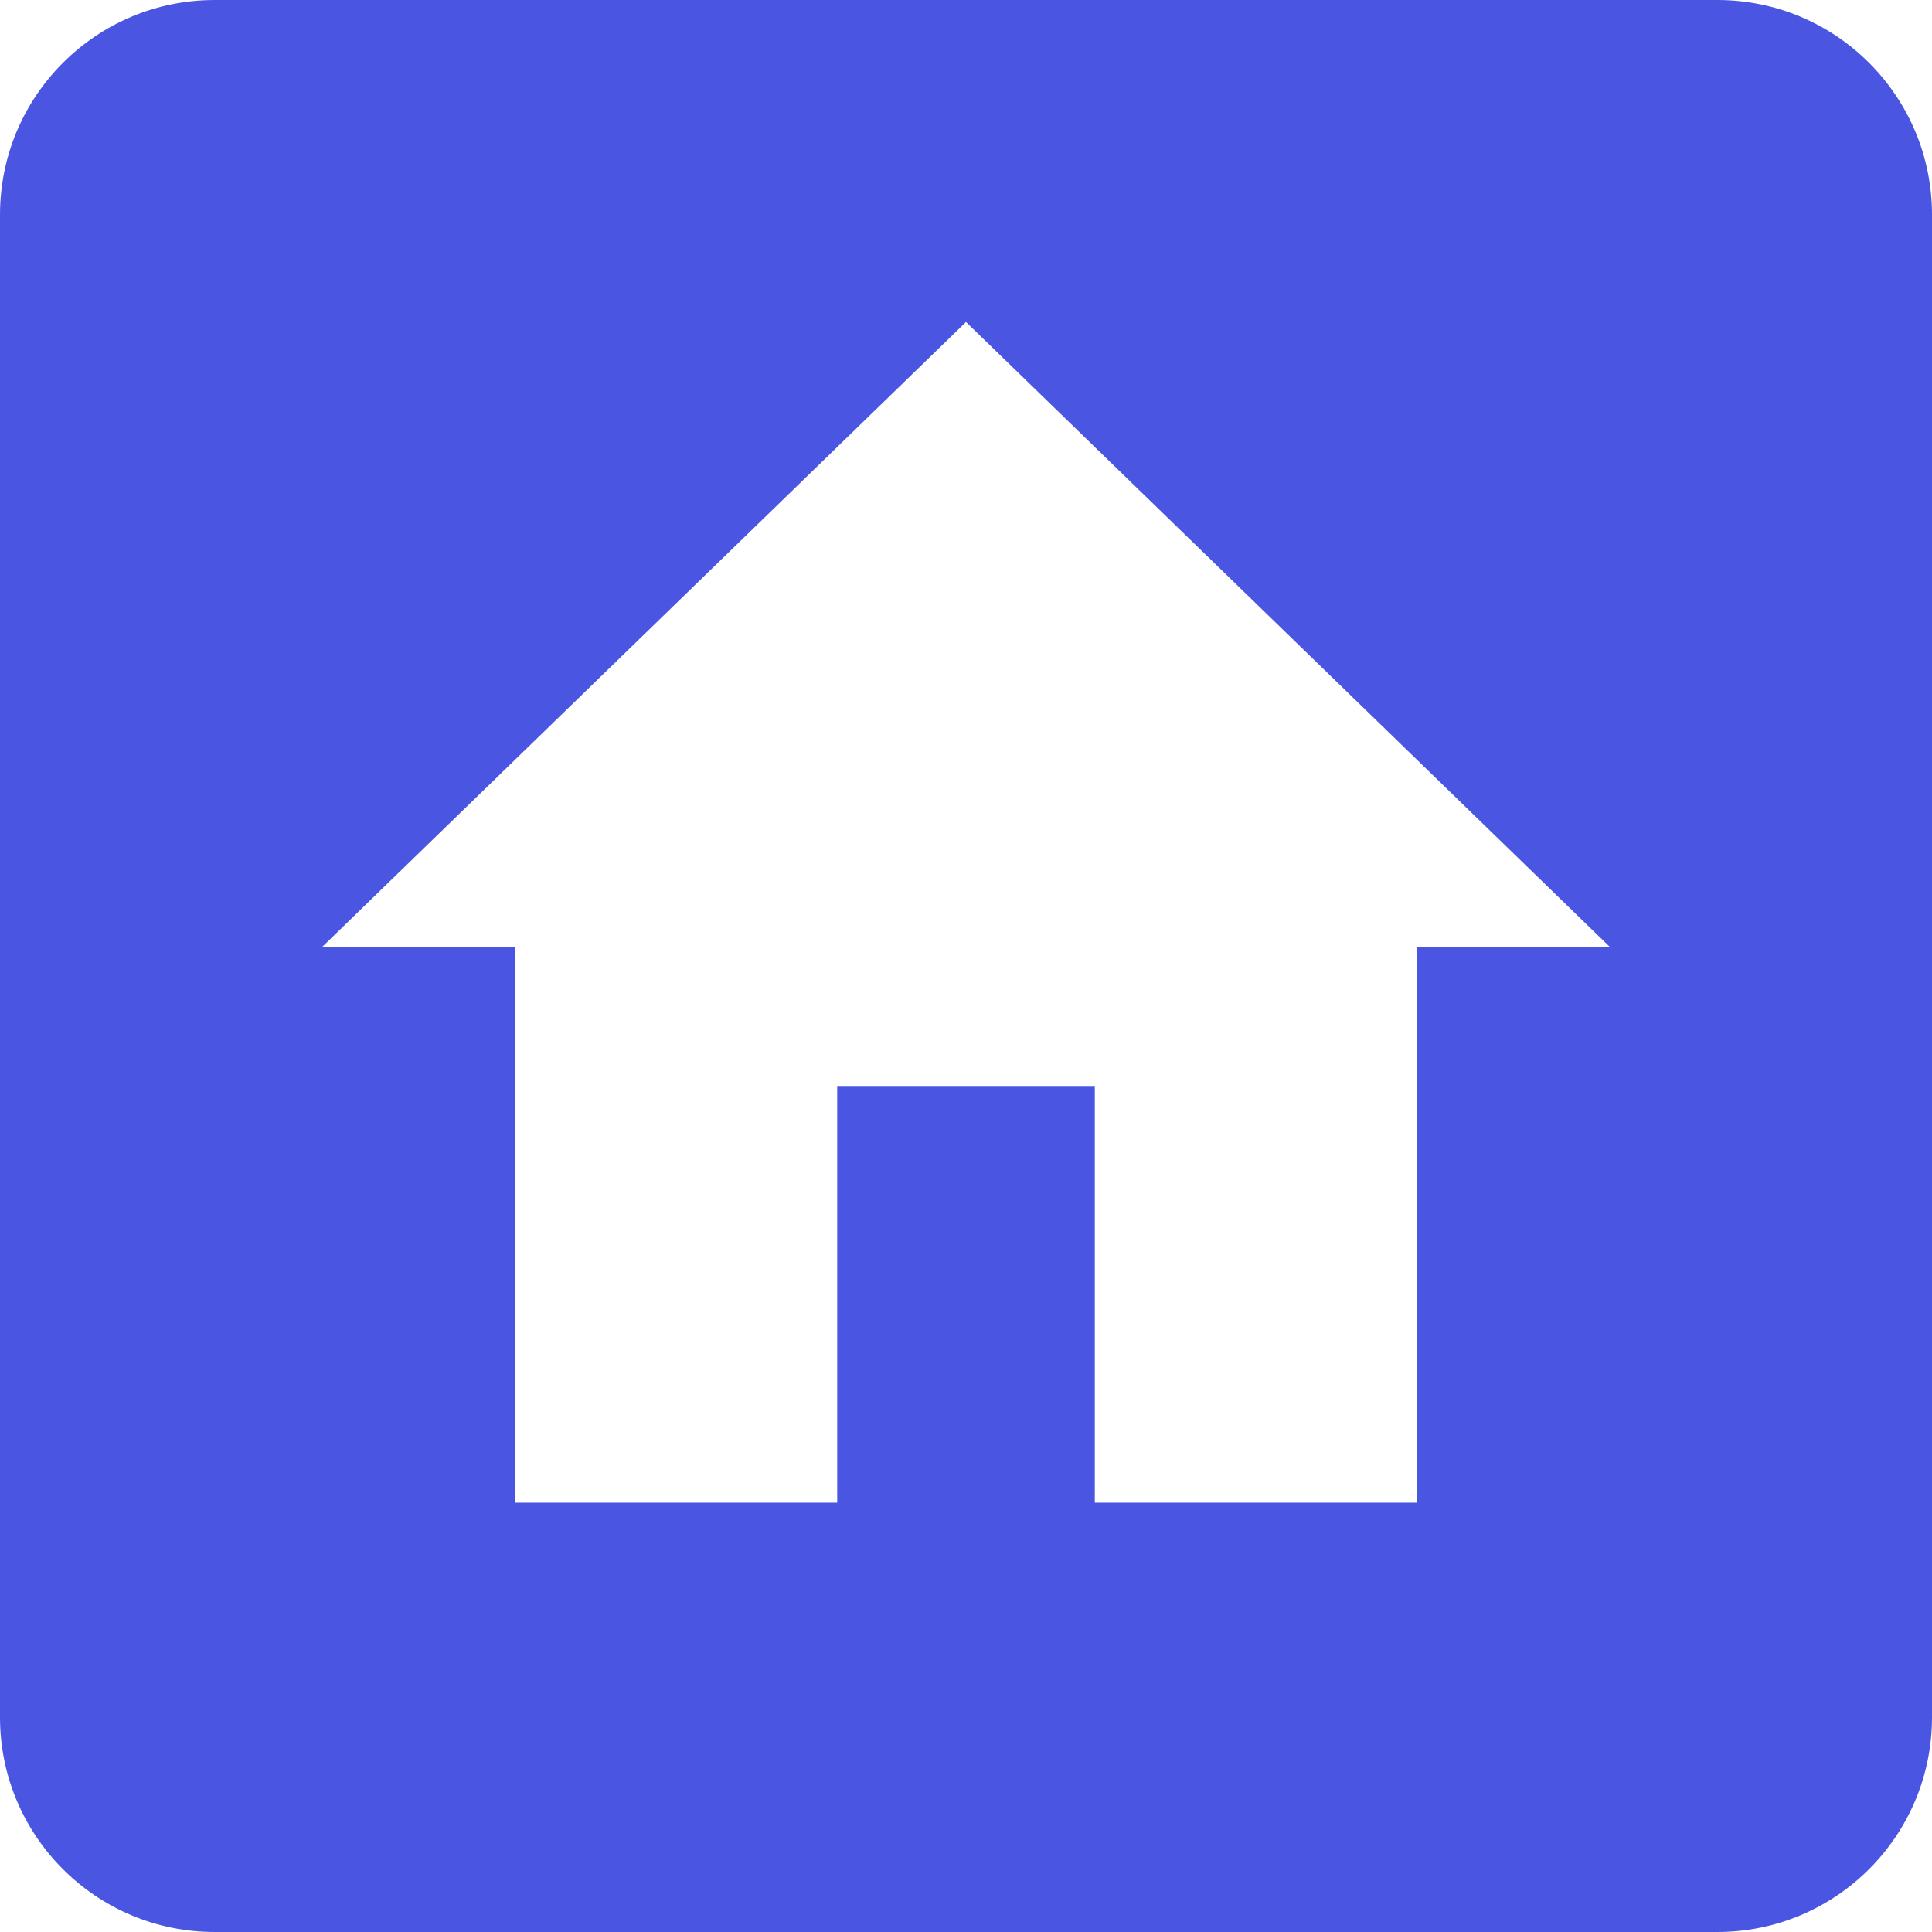
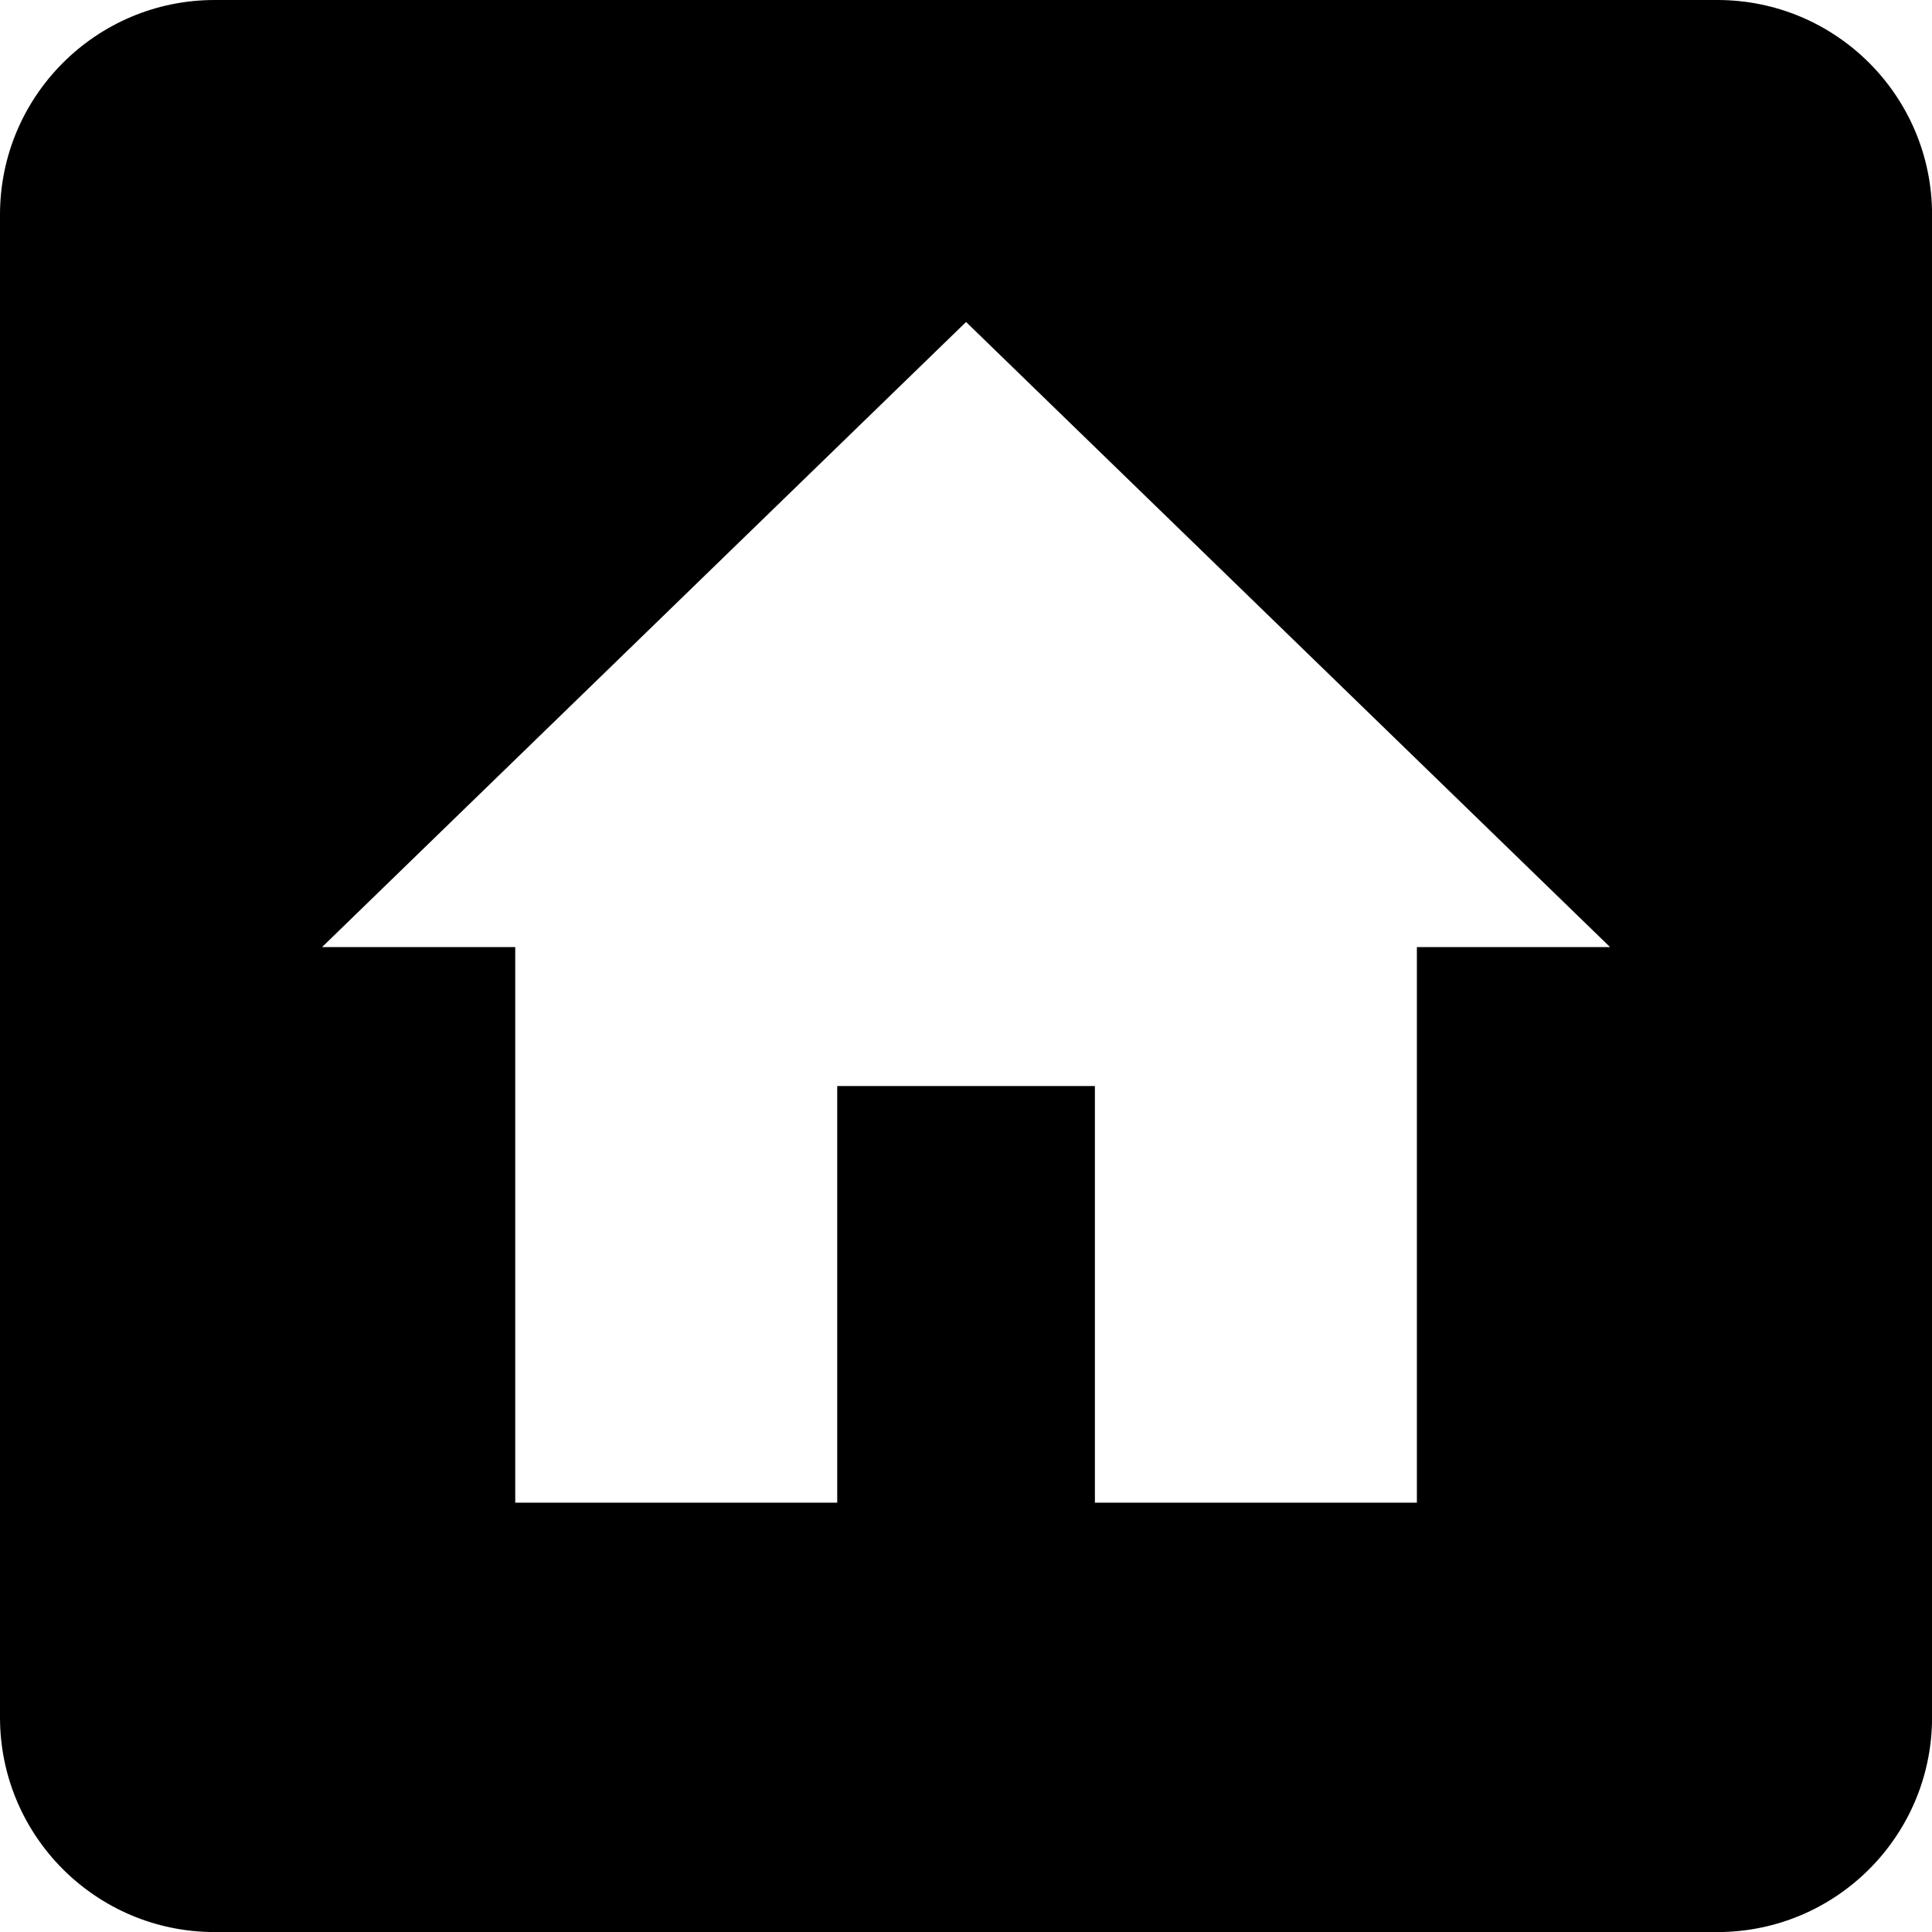
- <svg xmlns="http://www.w3.org/2000/svg" width="18" height="18" fill="none">
-   <path fill-rule="evenodd" clip-rule="evenodd" d="M2 0a2 2 0 0 0-2 2v14a2 2 0 0 0 2 2h14a2 2 0 0 0 2-2V2a2 2 0 0 0-2-2H2Zm5.8 10.118V14h-3V8.824H3L9 3l6 5.824h-1.8V14h-3v-3.882H7.8Z" fill="#4A56E2" />
+ <svg xmlns="http://www.w3.org/2000/svg" version="1.1" width="32" height="32" viewBox="0 0 32 32">
+   <path fill="current" d="M3.556 0c-1.964 0-3.556 1.592-3.556 3.556v0 24.889c0 1.964 1.592 3.556 3.556 3.556v0h24.889c1.964 0 3.556-1.592 3.556-3.556v0-24.889c0-1.964-1.592-3.556-3.556-3.556v0h-24.889zM13.867 17.988v6.901h-5.333v-9.202h-3.2l10.667-10.354 10.667 10.354h-3.2v9.202h-5.333v-6.901h-4.267z" />
</svg>
